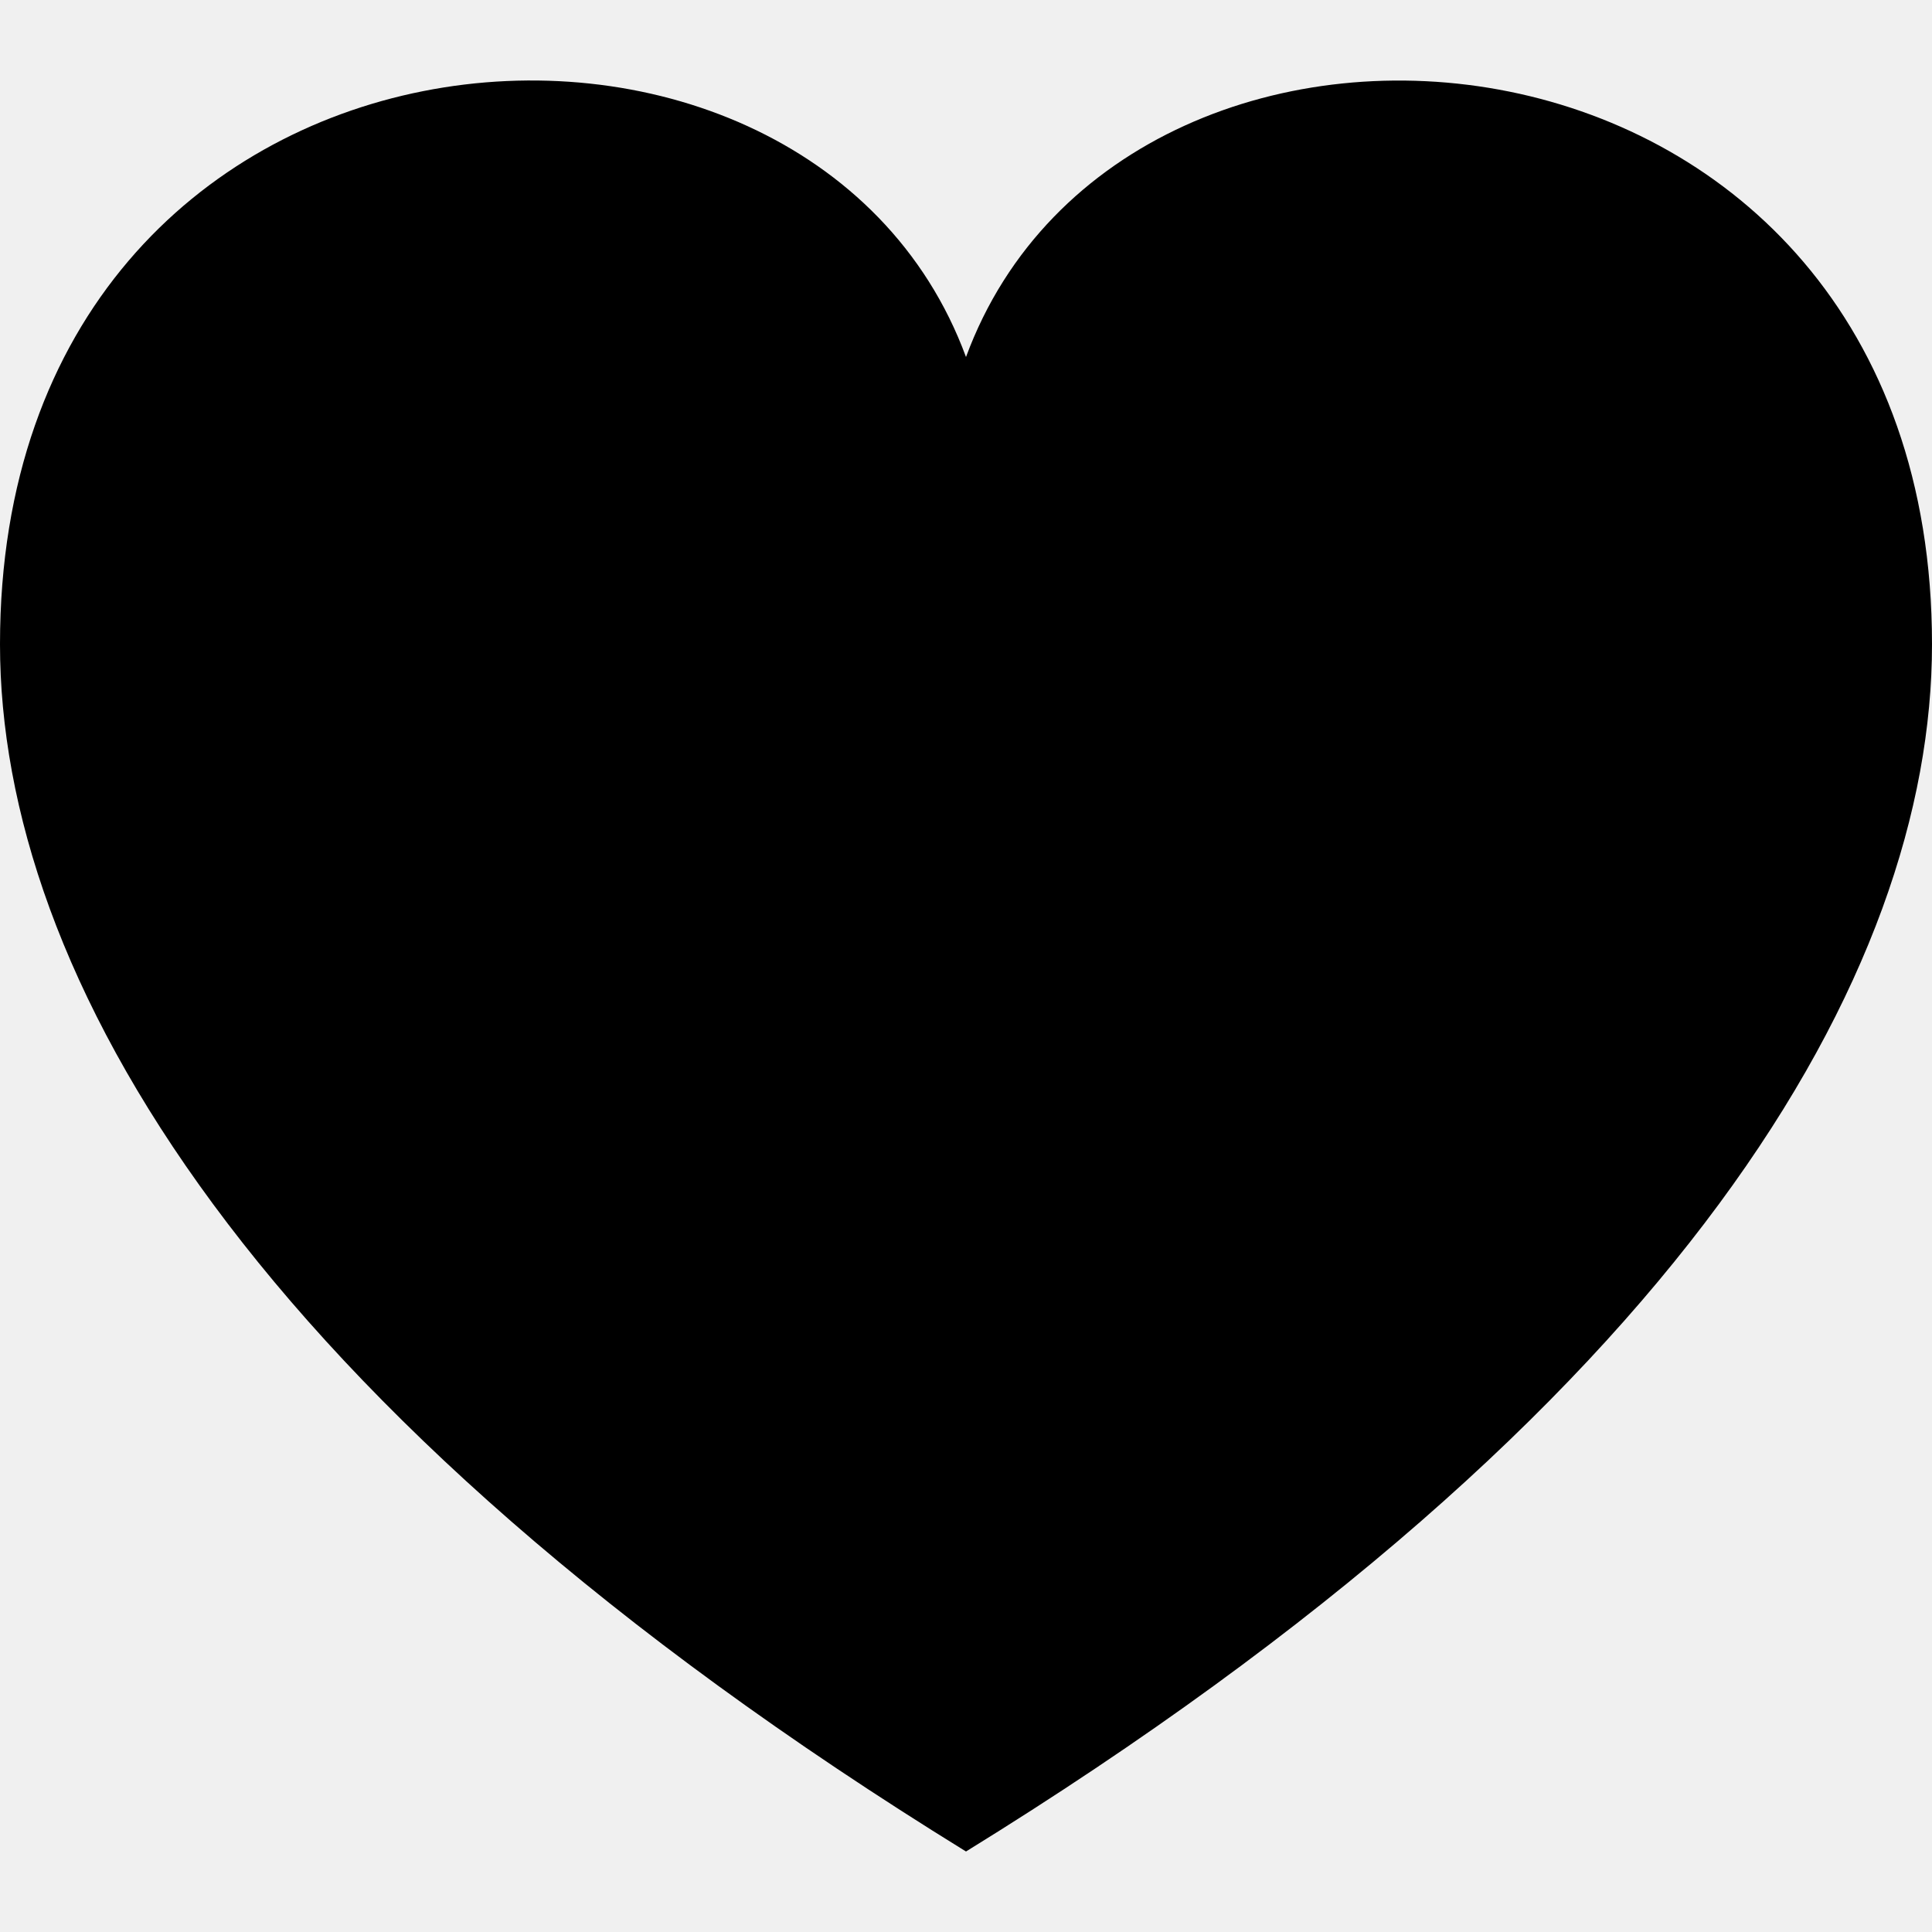
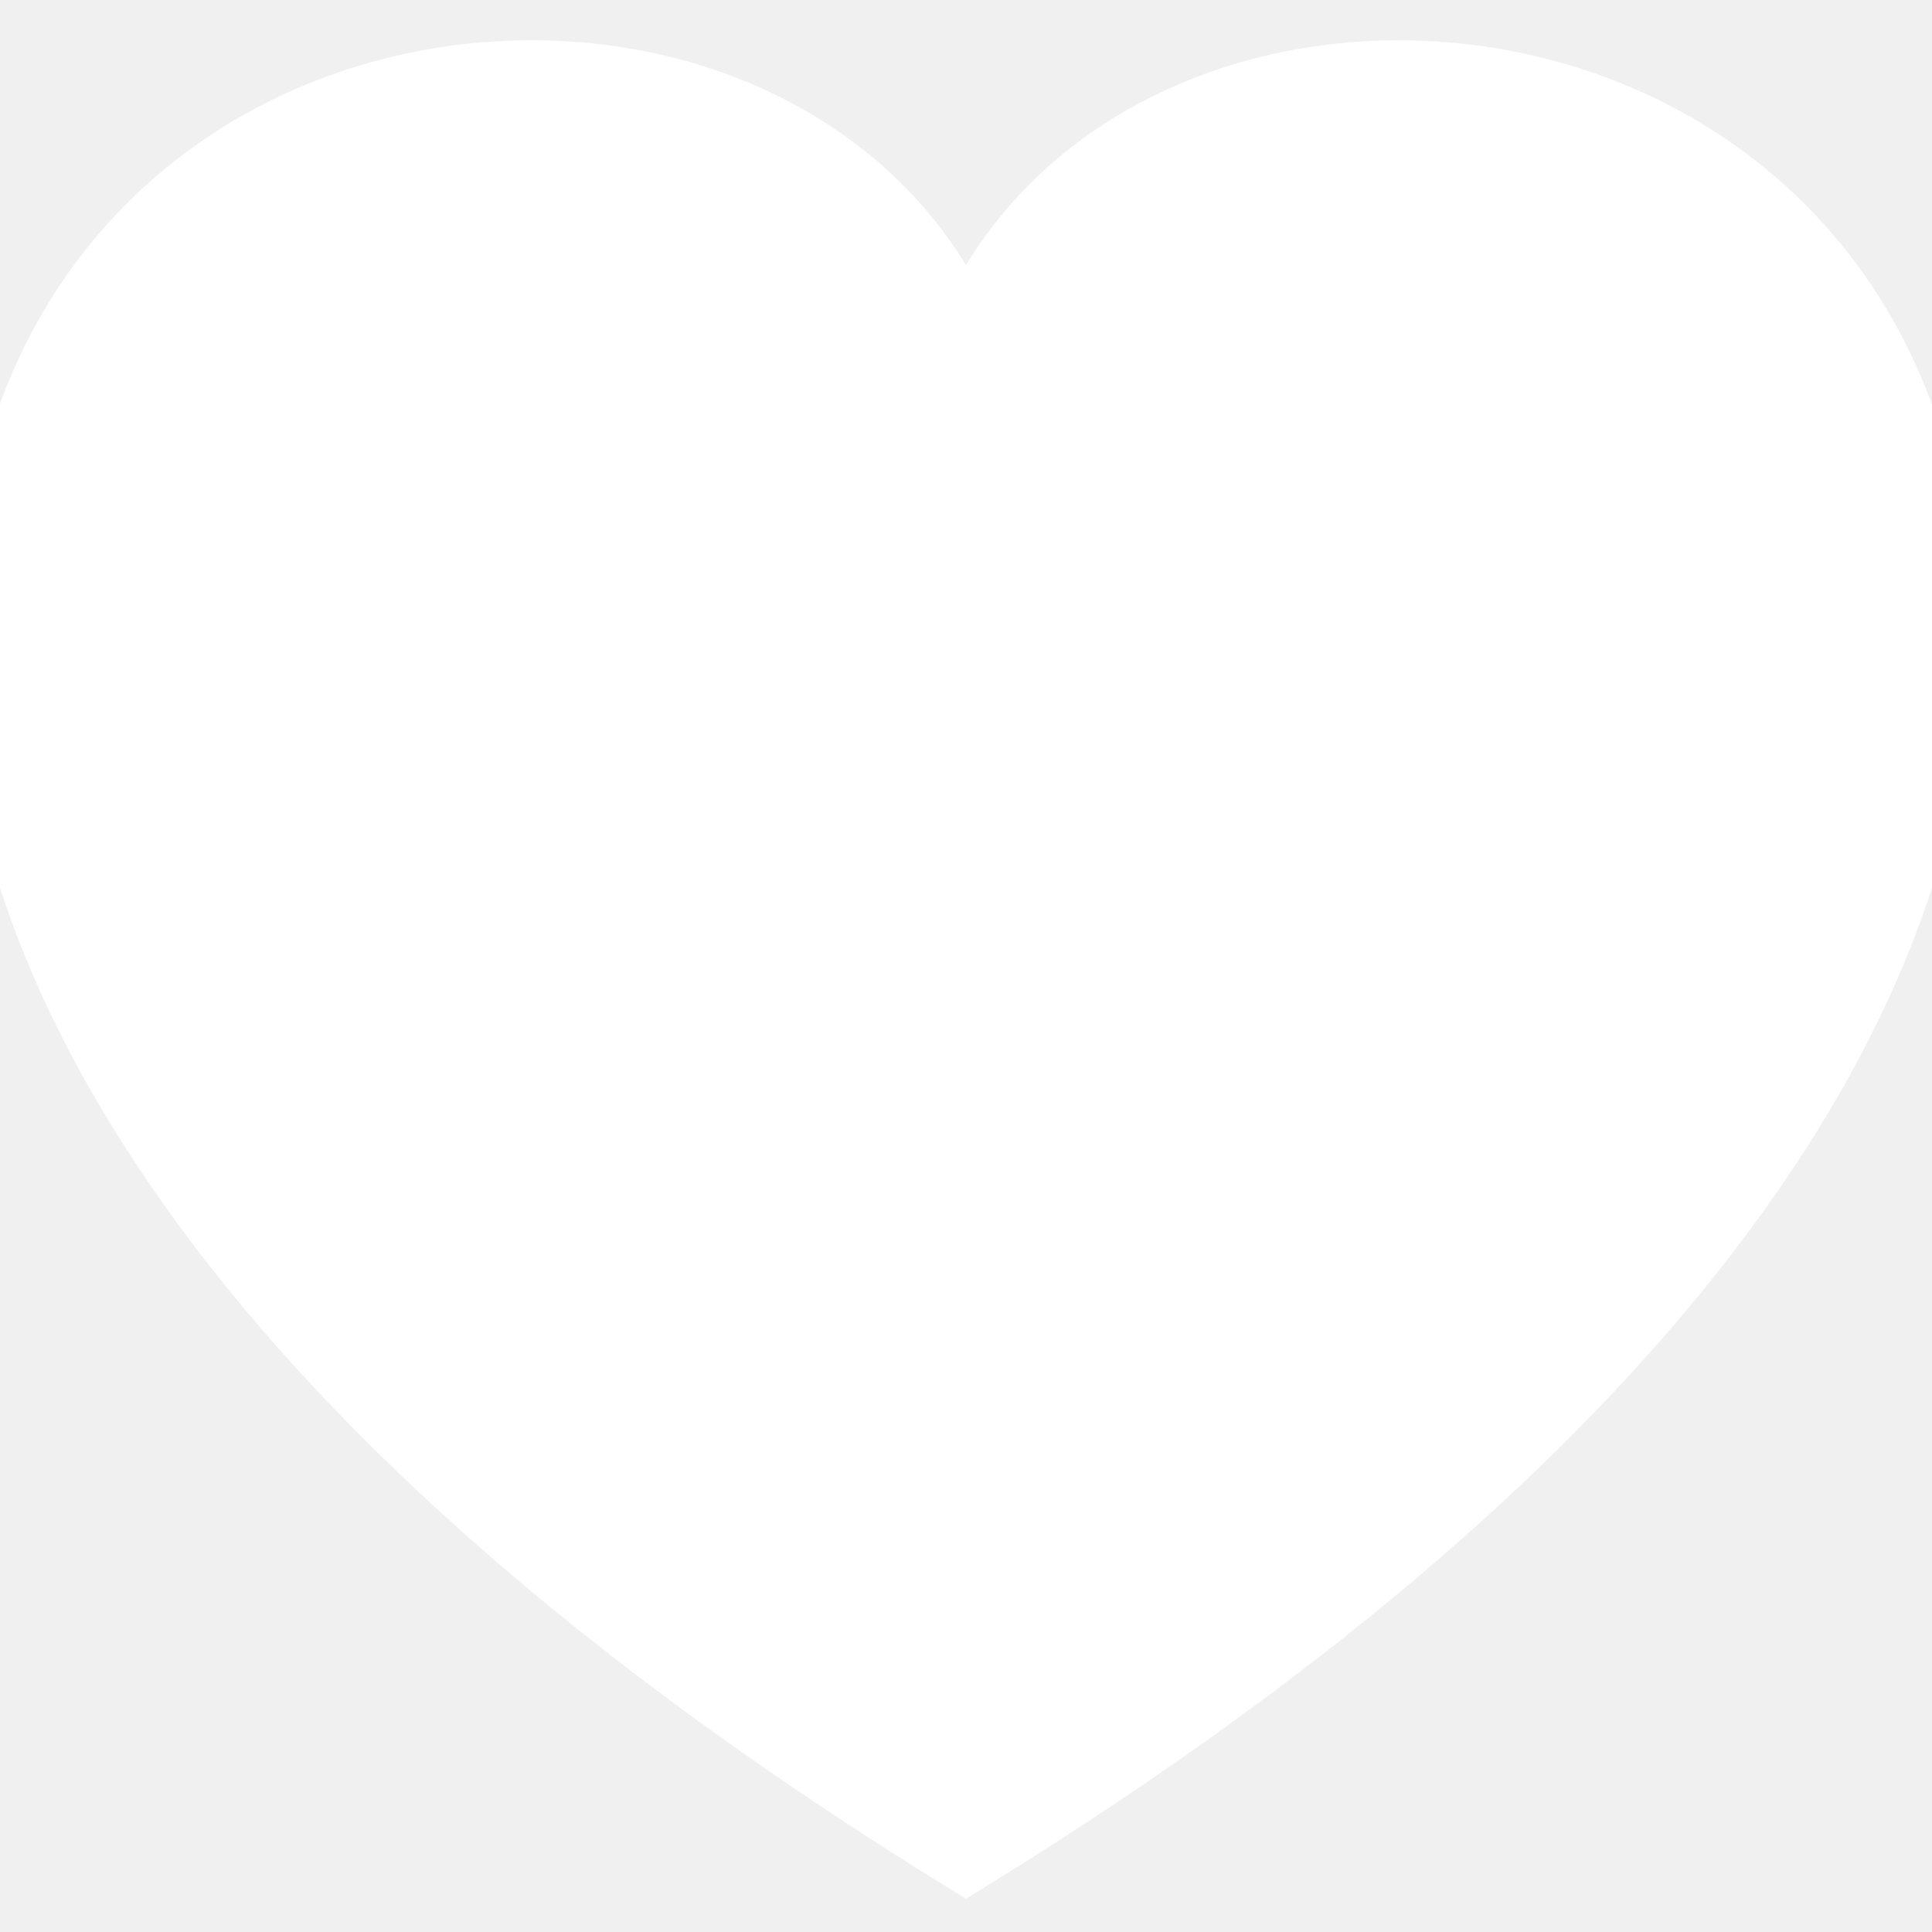
- <svg xmlns="http://www.w3.org/2000/svg" width="24" height="24" viewBox="0 0 24 24">
+ <svg xmlns="http://www.w3.org/2000/svg" width="24" height="24" viewBox="0 0 24 24" stroke="#fff" fill="#fff">
  <path d="M12 4.435c-1.989-5.399-12-4.597-12 3.568 0 4.068 3.06 9.481 12 14.997 8.94-5.516 12-10.929 12-14.997 0-8.118-10-8.999-12-3.568z" />
</svg>
